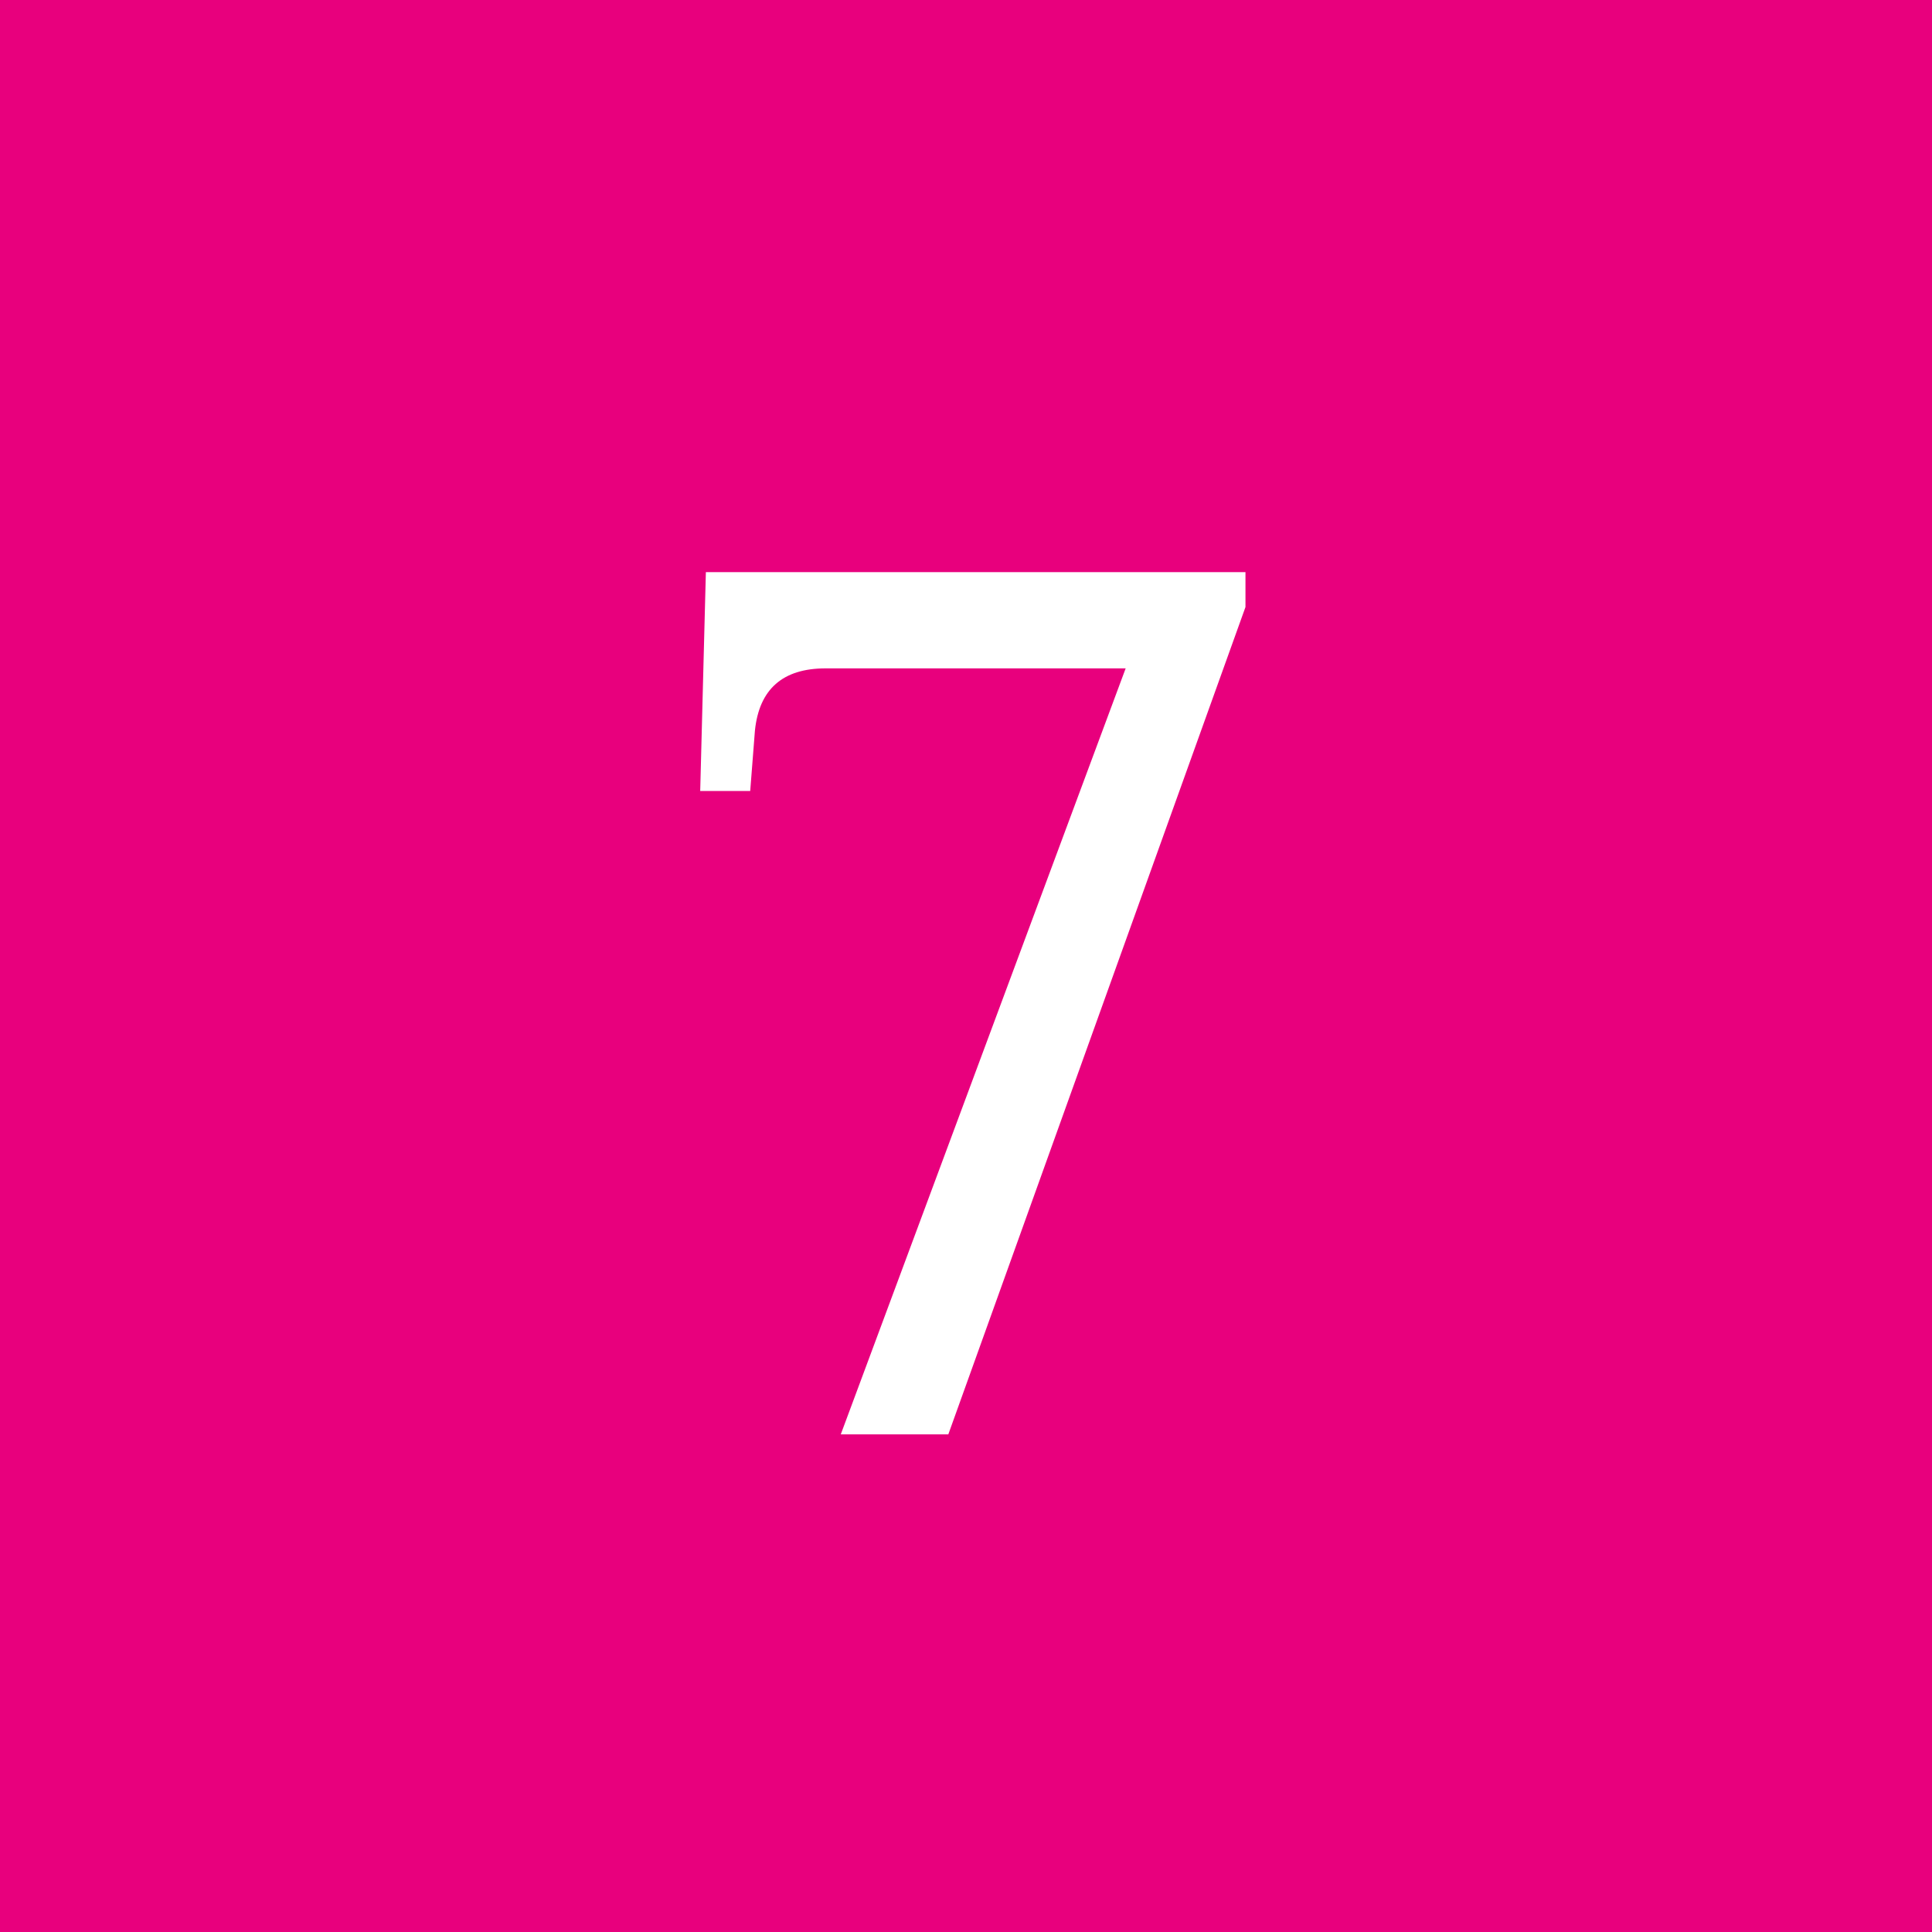
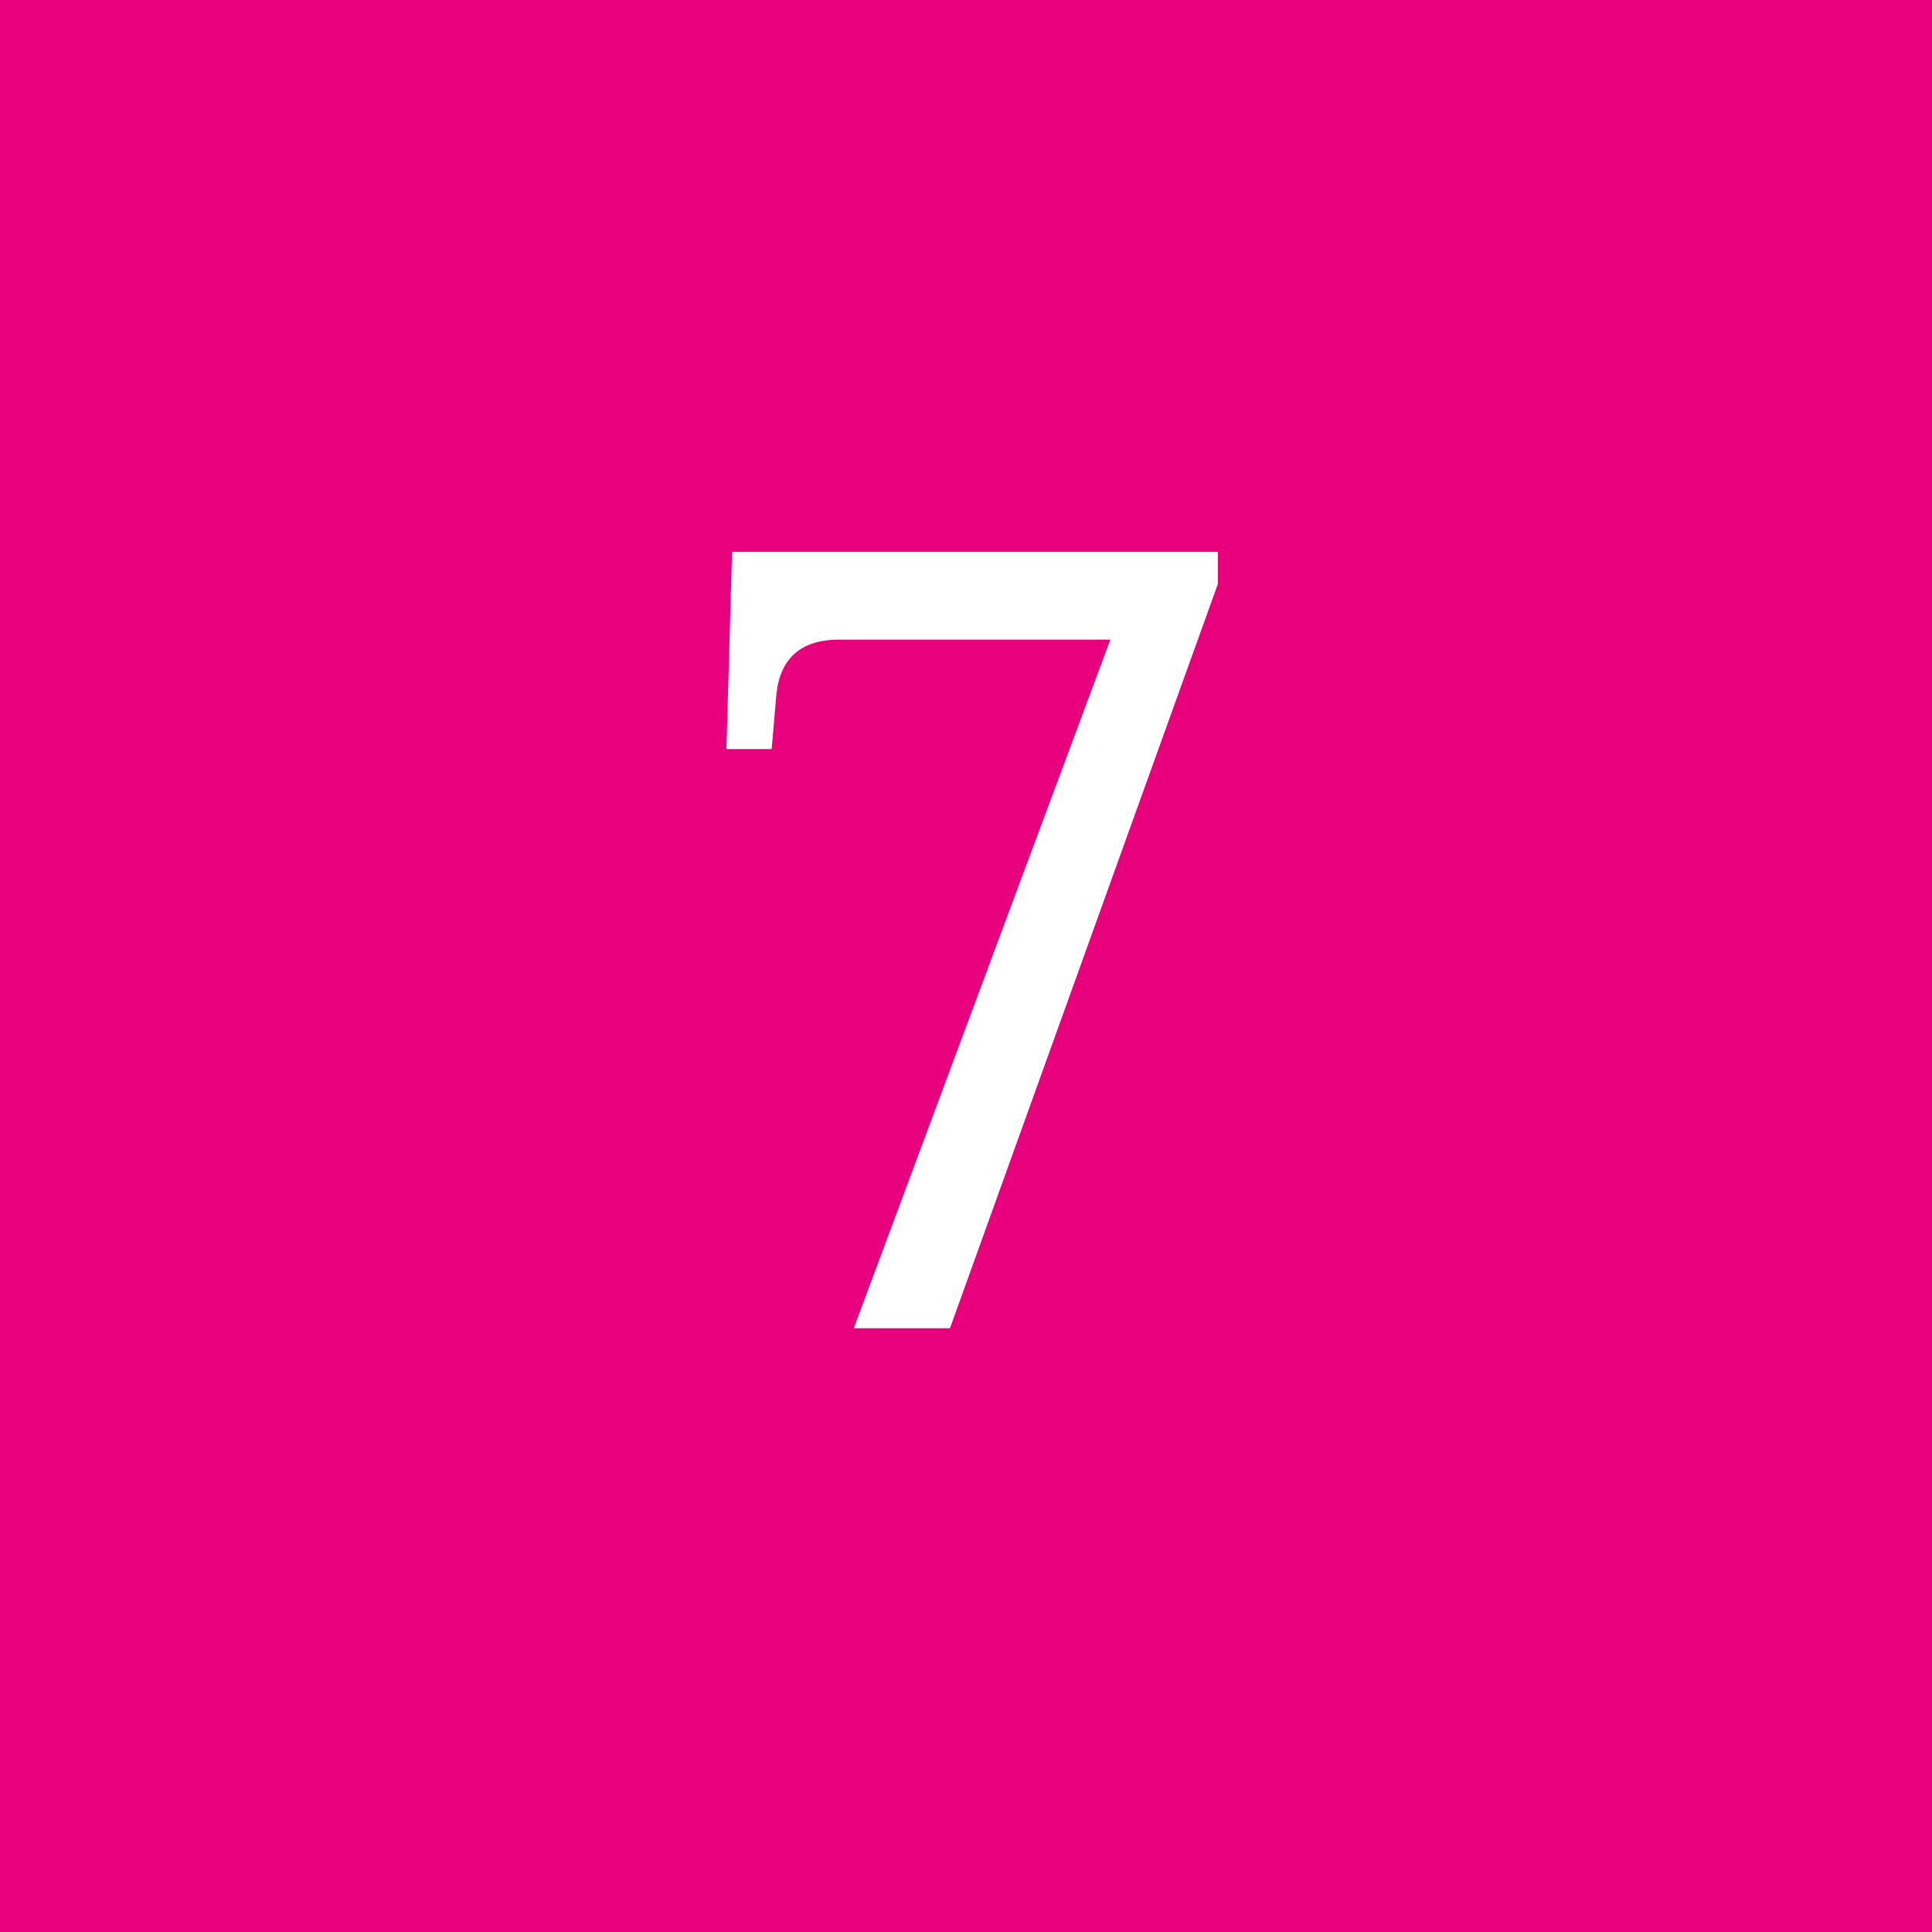
<svg xmlns="http://www.w3.org/2000/svg" viewBox="0 0 32 32">
  <rect width="32" height="32" fill="#e8007d" />
-   <text x="50%" y="50%" font-family="Georgia, serif" font-size="20" font-weight="400" fill="#ffffff" text-anchor="middle" dominant-baseline="central">7</text>
+   <text x="16" y="22" font-family="Georgia, serif" font-size="18" fill="#ffffff" text-anchor="middle">7</text>
</svg>
